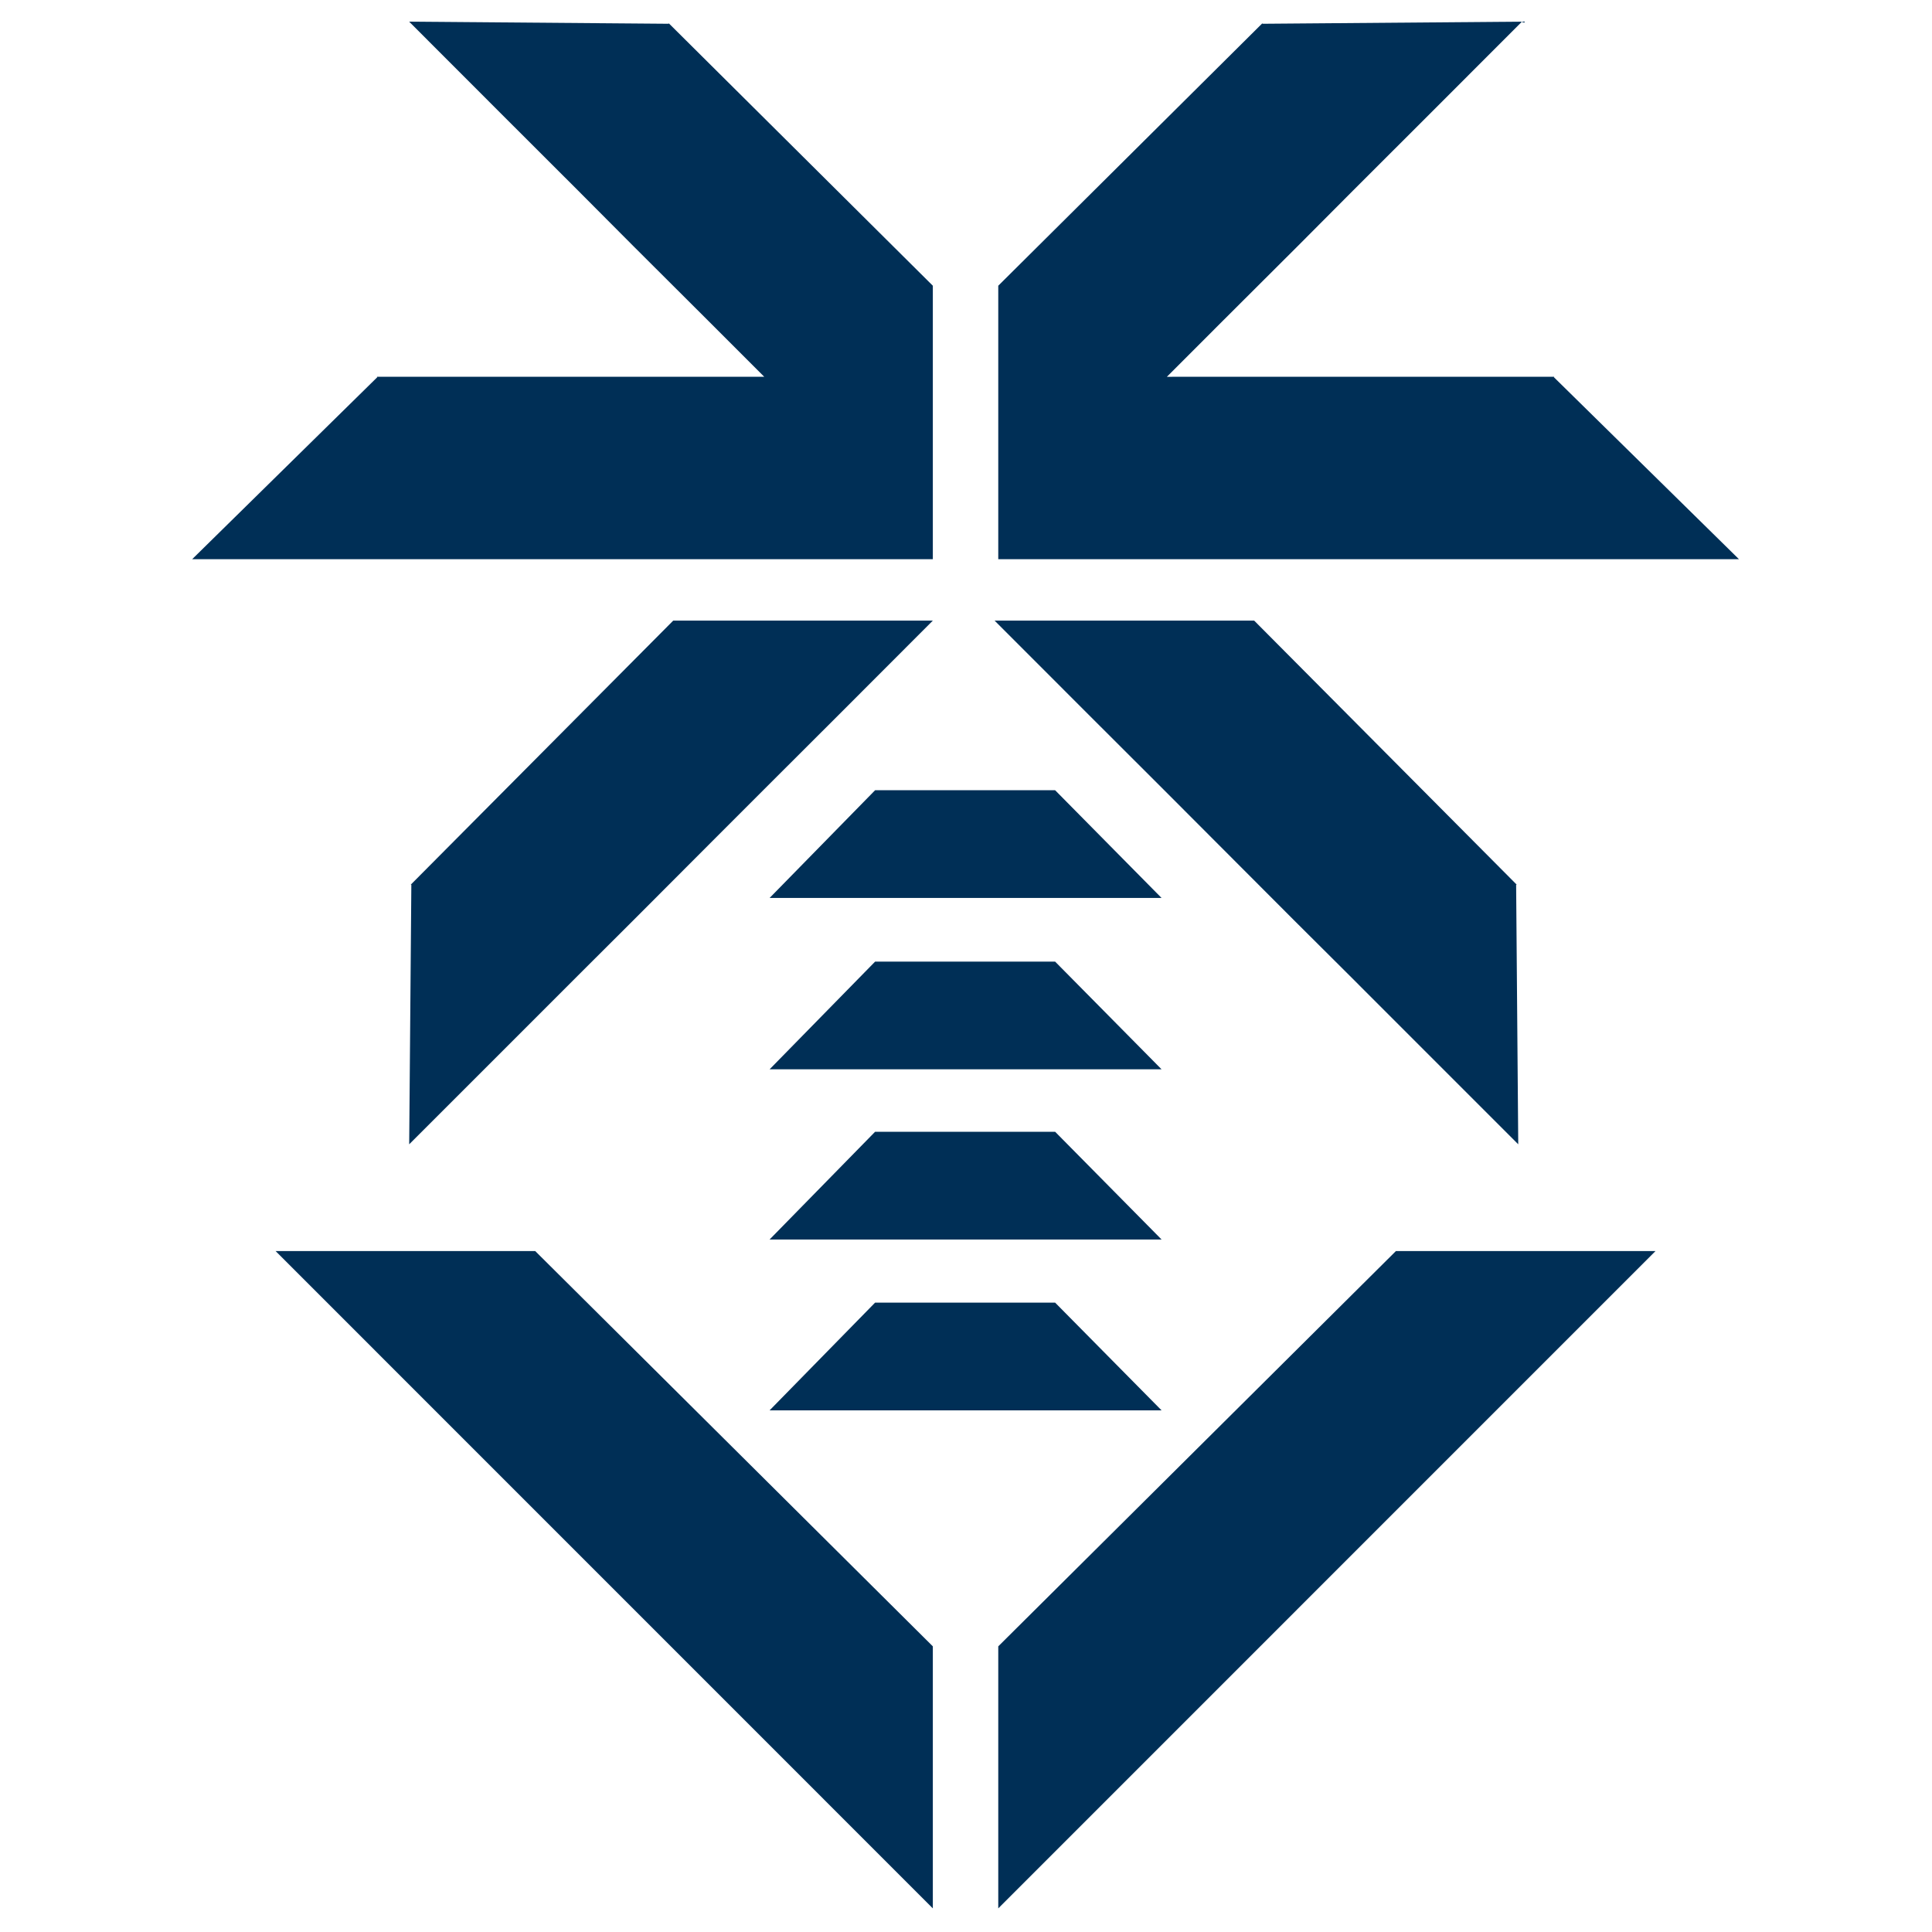
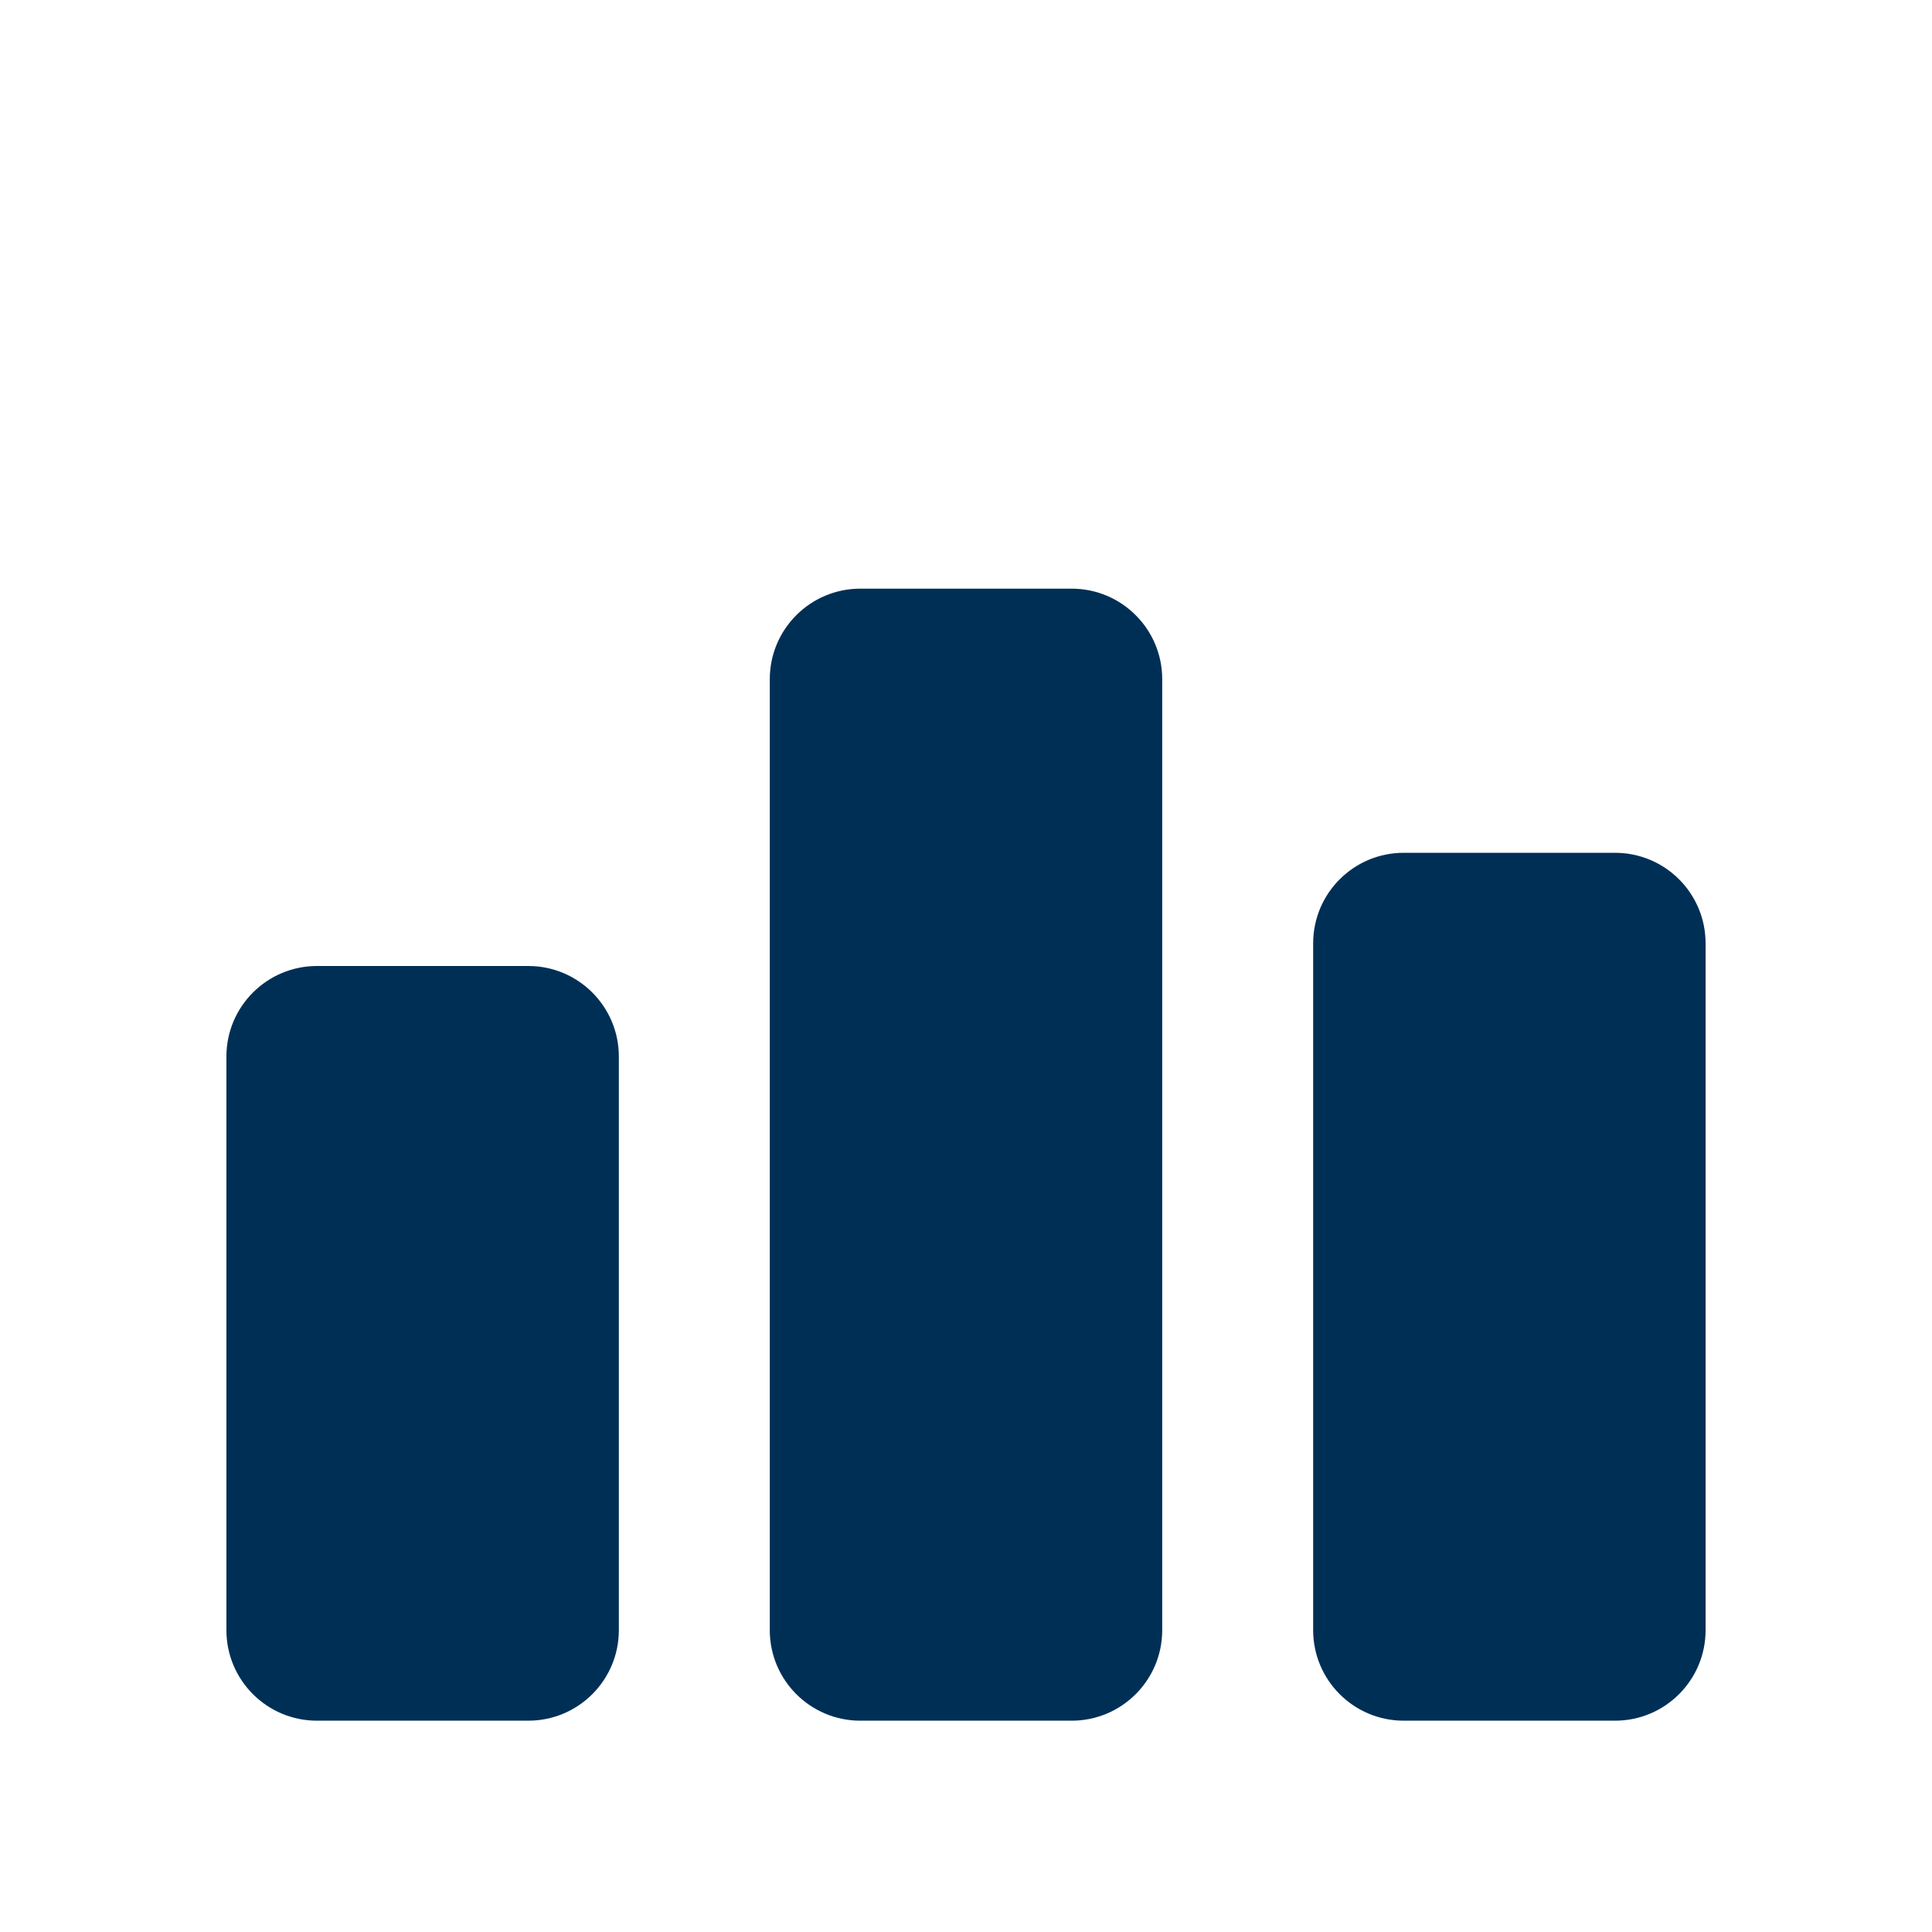
<svg xmlns="http://www.w3.org/2000/svg" id="Layer_1" version="1.1" viewBox="0 0 512 512">
  <defs>
    <style>
      .st0 {
        fill: #002f56;
      }
    </style>
  </defs>
-   <polygon class="st0" points="73.04 331.55 247.21 505.74 247.21 436.3 141.84 331.55 73.04 331.55" />
-   <polygon class="st0" points="264.55 436.3 264.55 505.74 438.72 331.55 369.93 331.55 264.55 436.3" />
-   <polygon class="st0" points="247.21 148.2 247.21 144.53 247.21 99.96 247.21 99.84 247.21 75.72 177.22 6.16 177.22 6.3 108.43 5.74 133.18 30.51 153.18 50.49 167.79 65.16 187.78 85.1 202.45 99.77 202.53 99.84 99.87 99.84 99.99 99.96 50.92 148.2 247.21 148.2" />
-   <polygon class="st0" points="133.2 278.5 153.2 258.49 167.85 243.88 187.79 223.9 202.46 209.22 222.46 189.25 247.21 164.47 178.41 164.47 108.85 234.45 109.01 234.45 108.44 303.25 133.2 278.5" />
-   <polygon class="st0" points="411.79 99.96 411.89 99.84 313.57 99.84 309.23 99.86 309.32 99.77 323.98 85.1 343.97 65.16 358.58 50.49 378.58 30.51 403.33 5.74 334.55 6.3 334.55 6.16 264.55 75.72 264.55 99.96 264.55 144.53 264.55 148.2 460.85 148.2 411.79 99.96" />
-   <polygon class="st0" points="308.34 209.22 322.99 223.9 342.93 243.88 357.6 258.49 377.6 278.5 402.35 303.25 401.79 234.45 401.95 234.45 332.37 164.47 263.58 164.47 288.34 189.25 308.34 209.22" />
-   <polygon class="st0" points="279.62 209.42 231.91 209.42 203.95 237.97 307.83 237.97 279.62 209.42" />
-   <polygon class="st0" points="279.62 254.84 231.91 254.84 203.95 283.38 307.83 283.38 279.62 254.84" />
-   <polygon class="st0" points="279.62 299.93 231.91 299.93 203.95 328.48 307.83 328.48 279.62 299.93" />
-   <polygon class="st0" points="203.95 373.76 307.83 373.76 279.62 345.21 231.91 345.21 203.95 373.76" />
+   <rect class="st0" x="60" y="256" width="104" height="200" rx="24" />
+   <rect class="st0" x="204" y="156" width="104" height="300" rx="24" />
+   <rect class="st0" x="348" y="226" width="104" height="230" rx="24" />
</svg>
